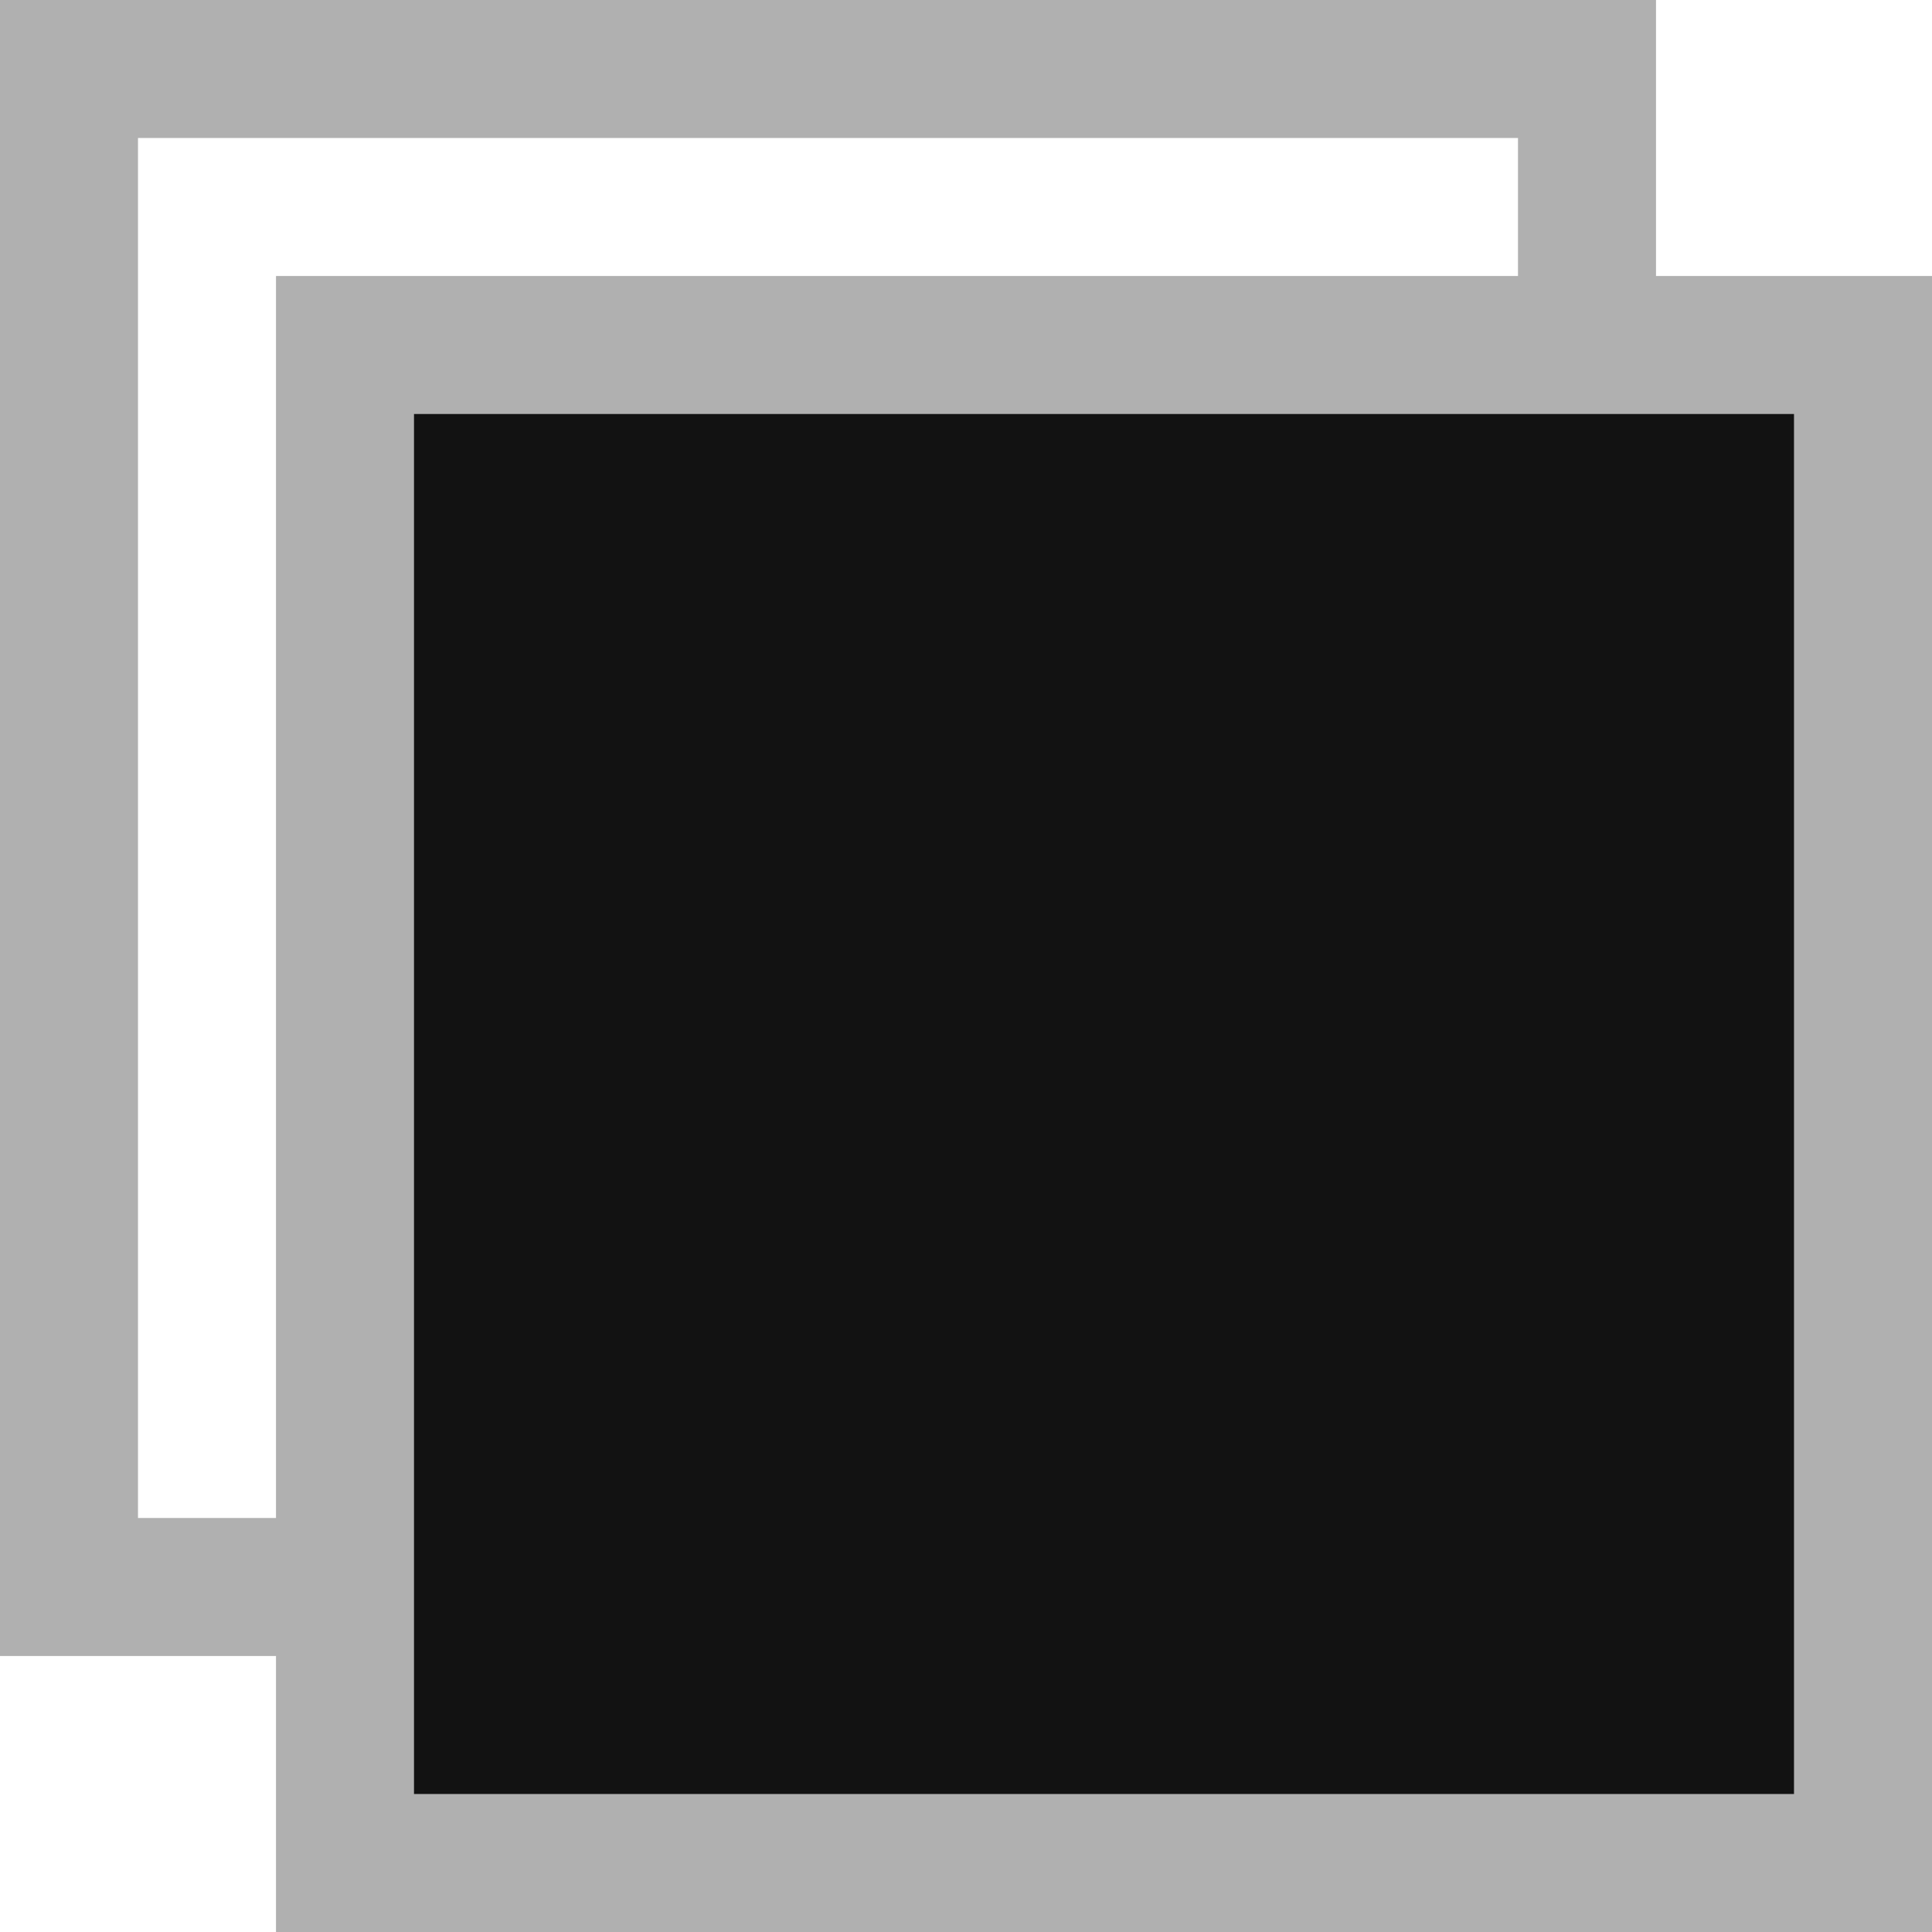
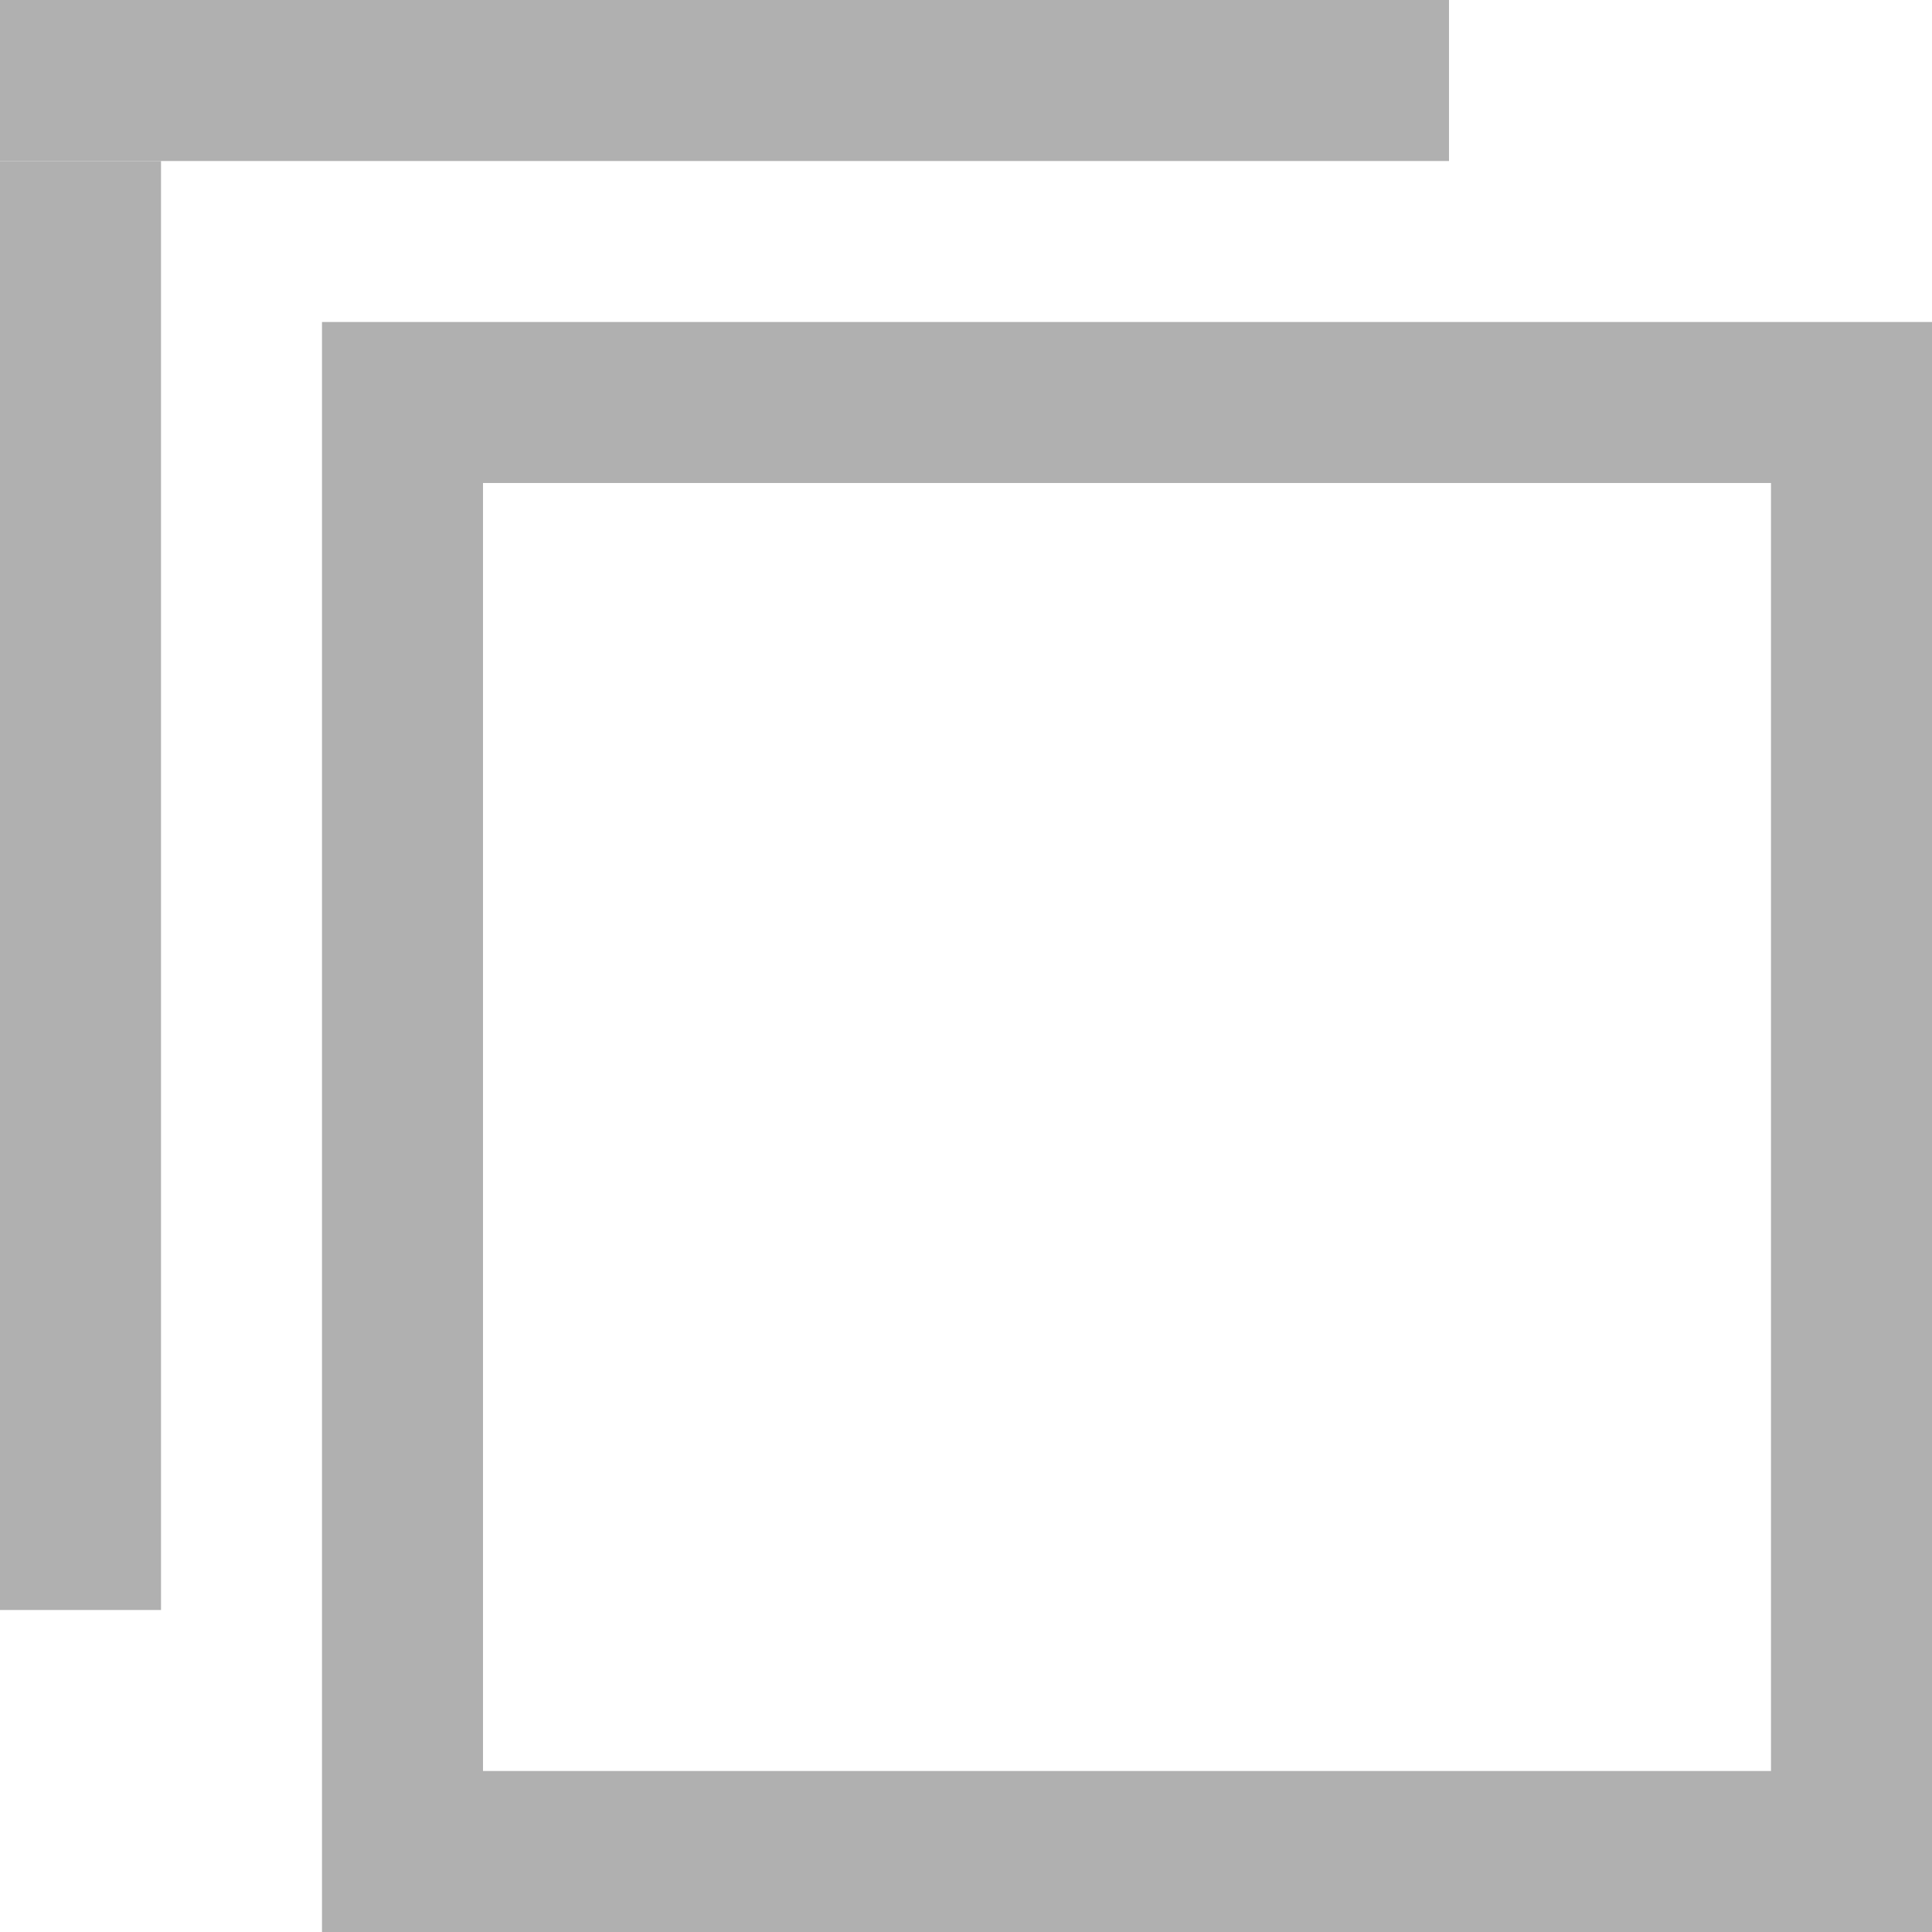
- <svg xmlns="http://www.w3.org/2000/svg" width="14" height="14" viewBox="0 0 14 14" fill="none">
-   <rect x="0.5" y="0.5" width="11" height="11" stroke="#B0B0B0" />
-   <rect x="2.5" y="2.5" width="11" height="11" fill="#121212" stroke="#B0B0B0" />
+ <svg xmlns="http://www.w3.org/2000/svg" width="12" height="12" viewBox="0 0 12 12" fill="none">
+   <rect x="2.5" y="2.5" width="9" height="9" stroke="#B0B0B0" />
+   <line x1="9" y1="0.5" y2="0.5" stroke="#B0B0B0" />
+   <line x1="0.5" y1="10" x2="0.5" y2="1" stroke="#B0B0B0" />
</svg>
